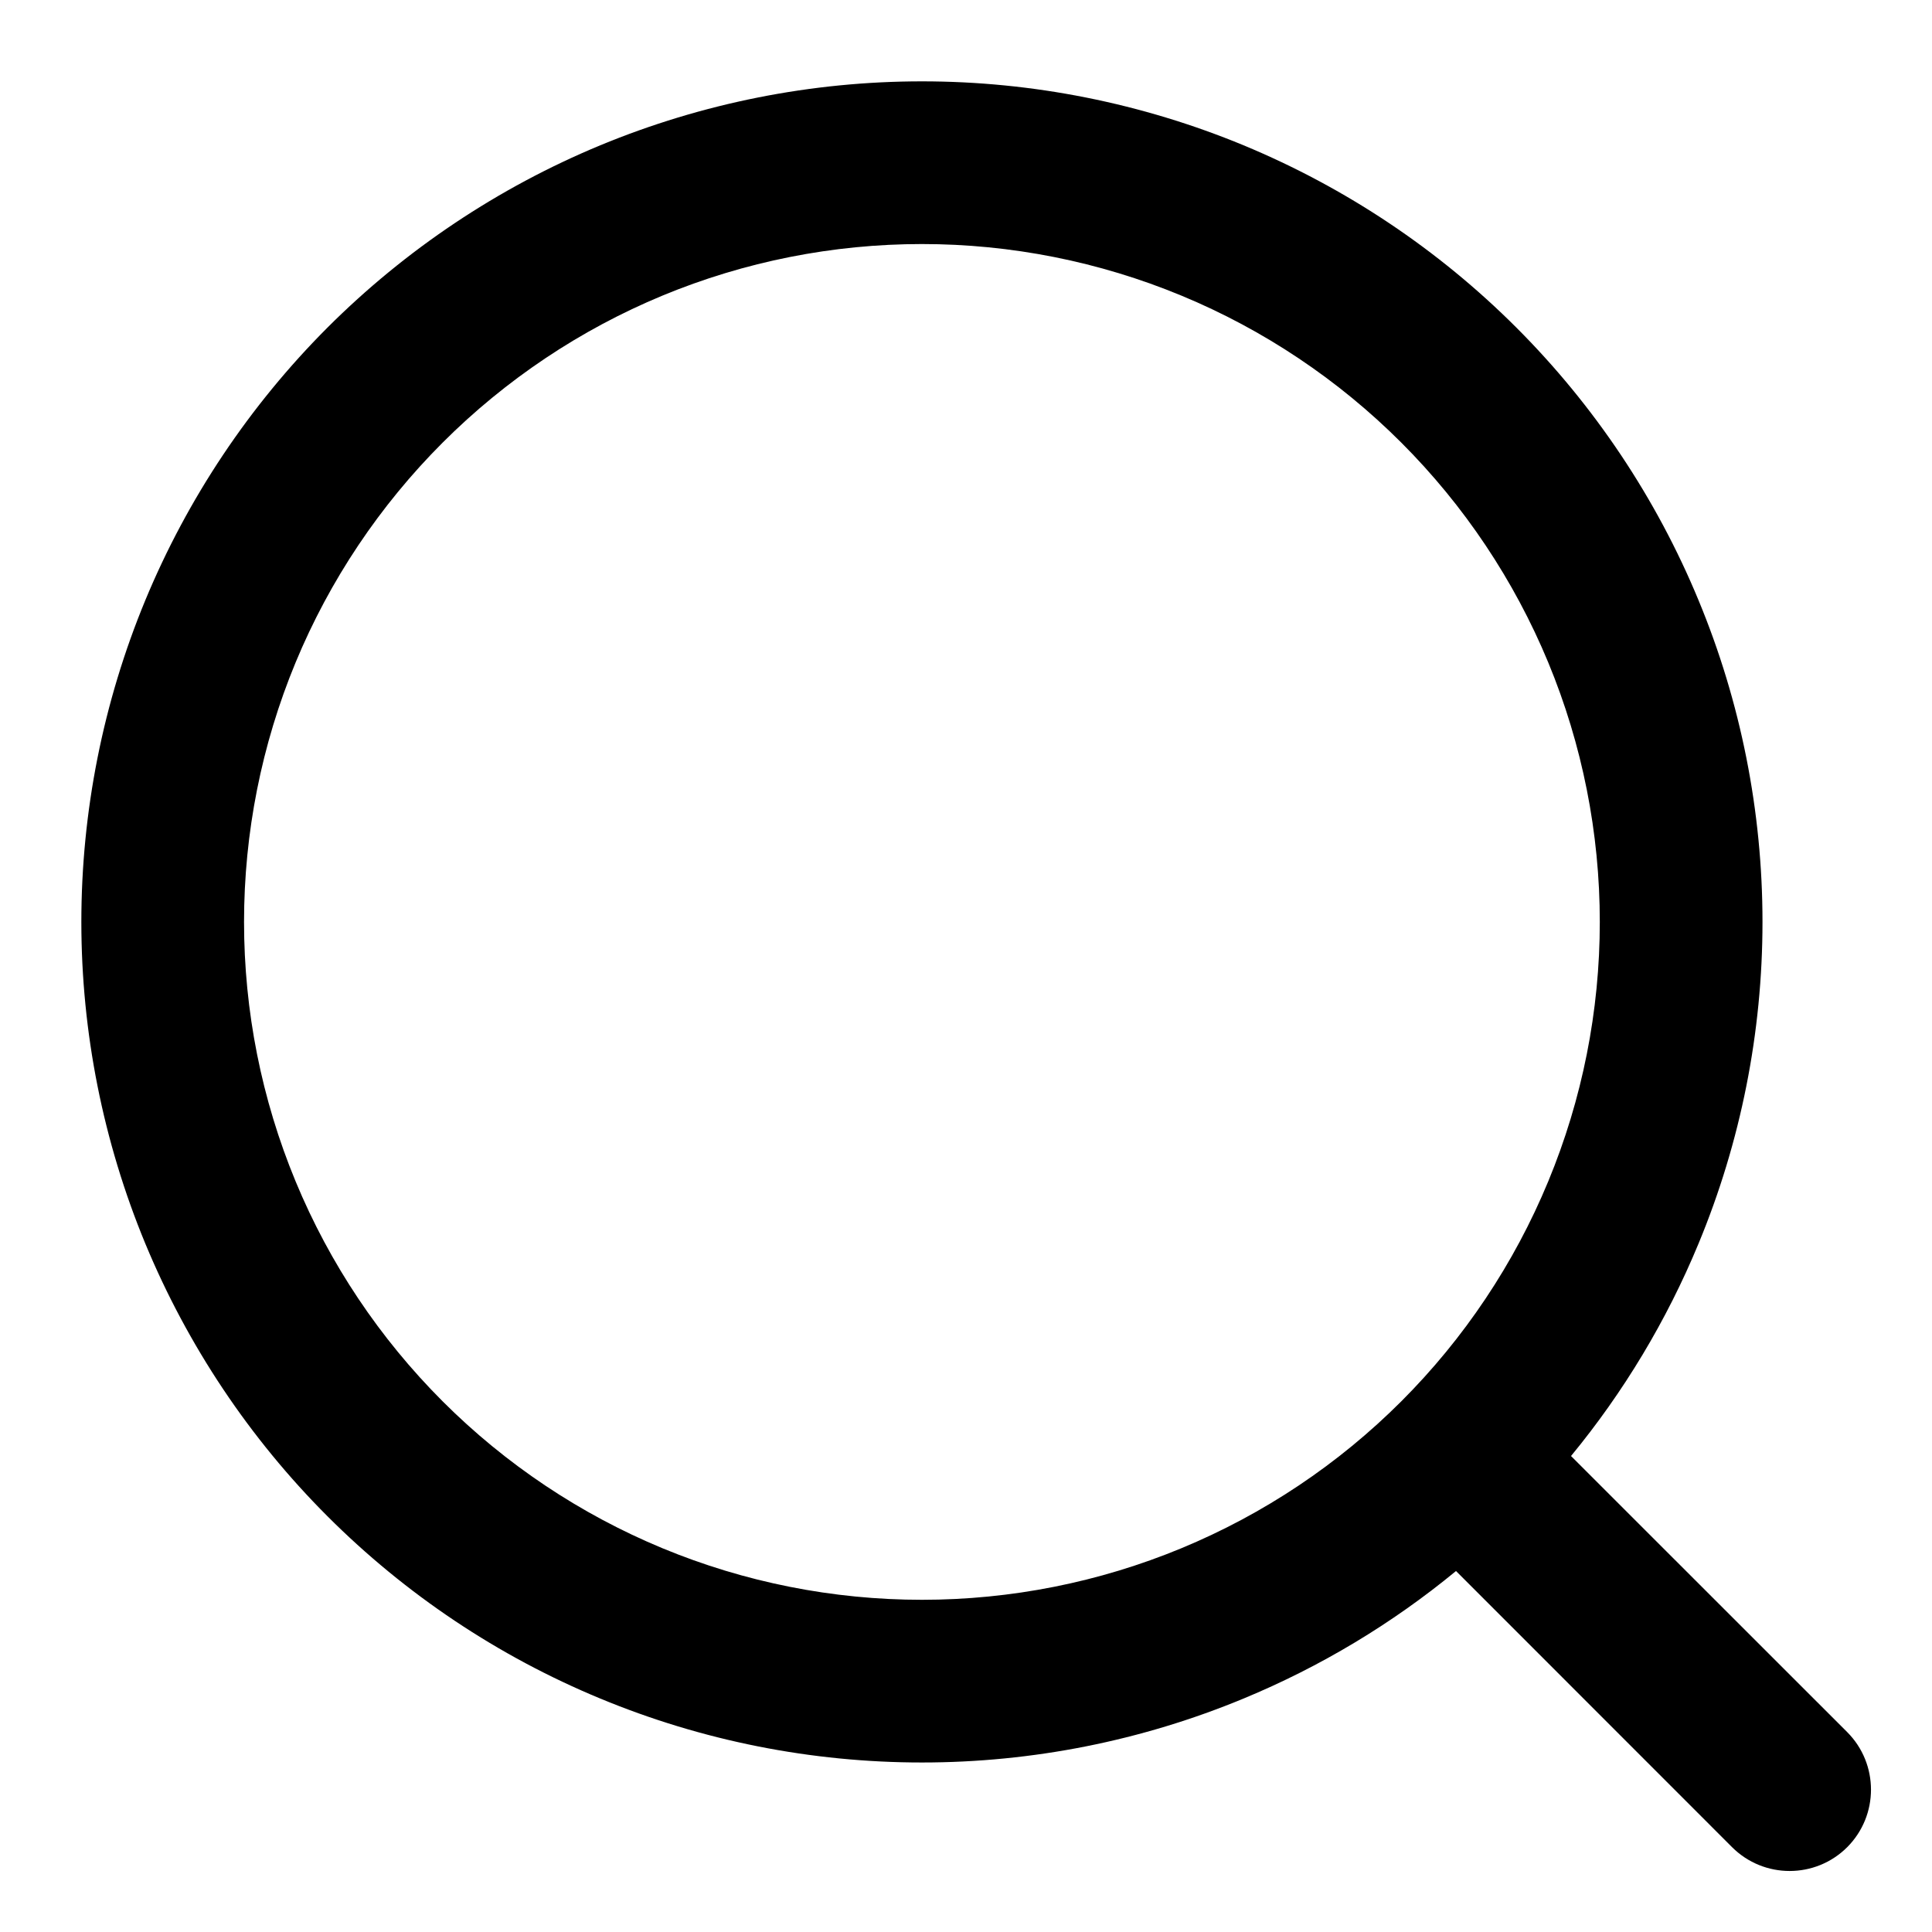
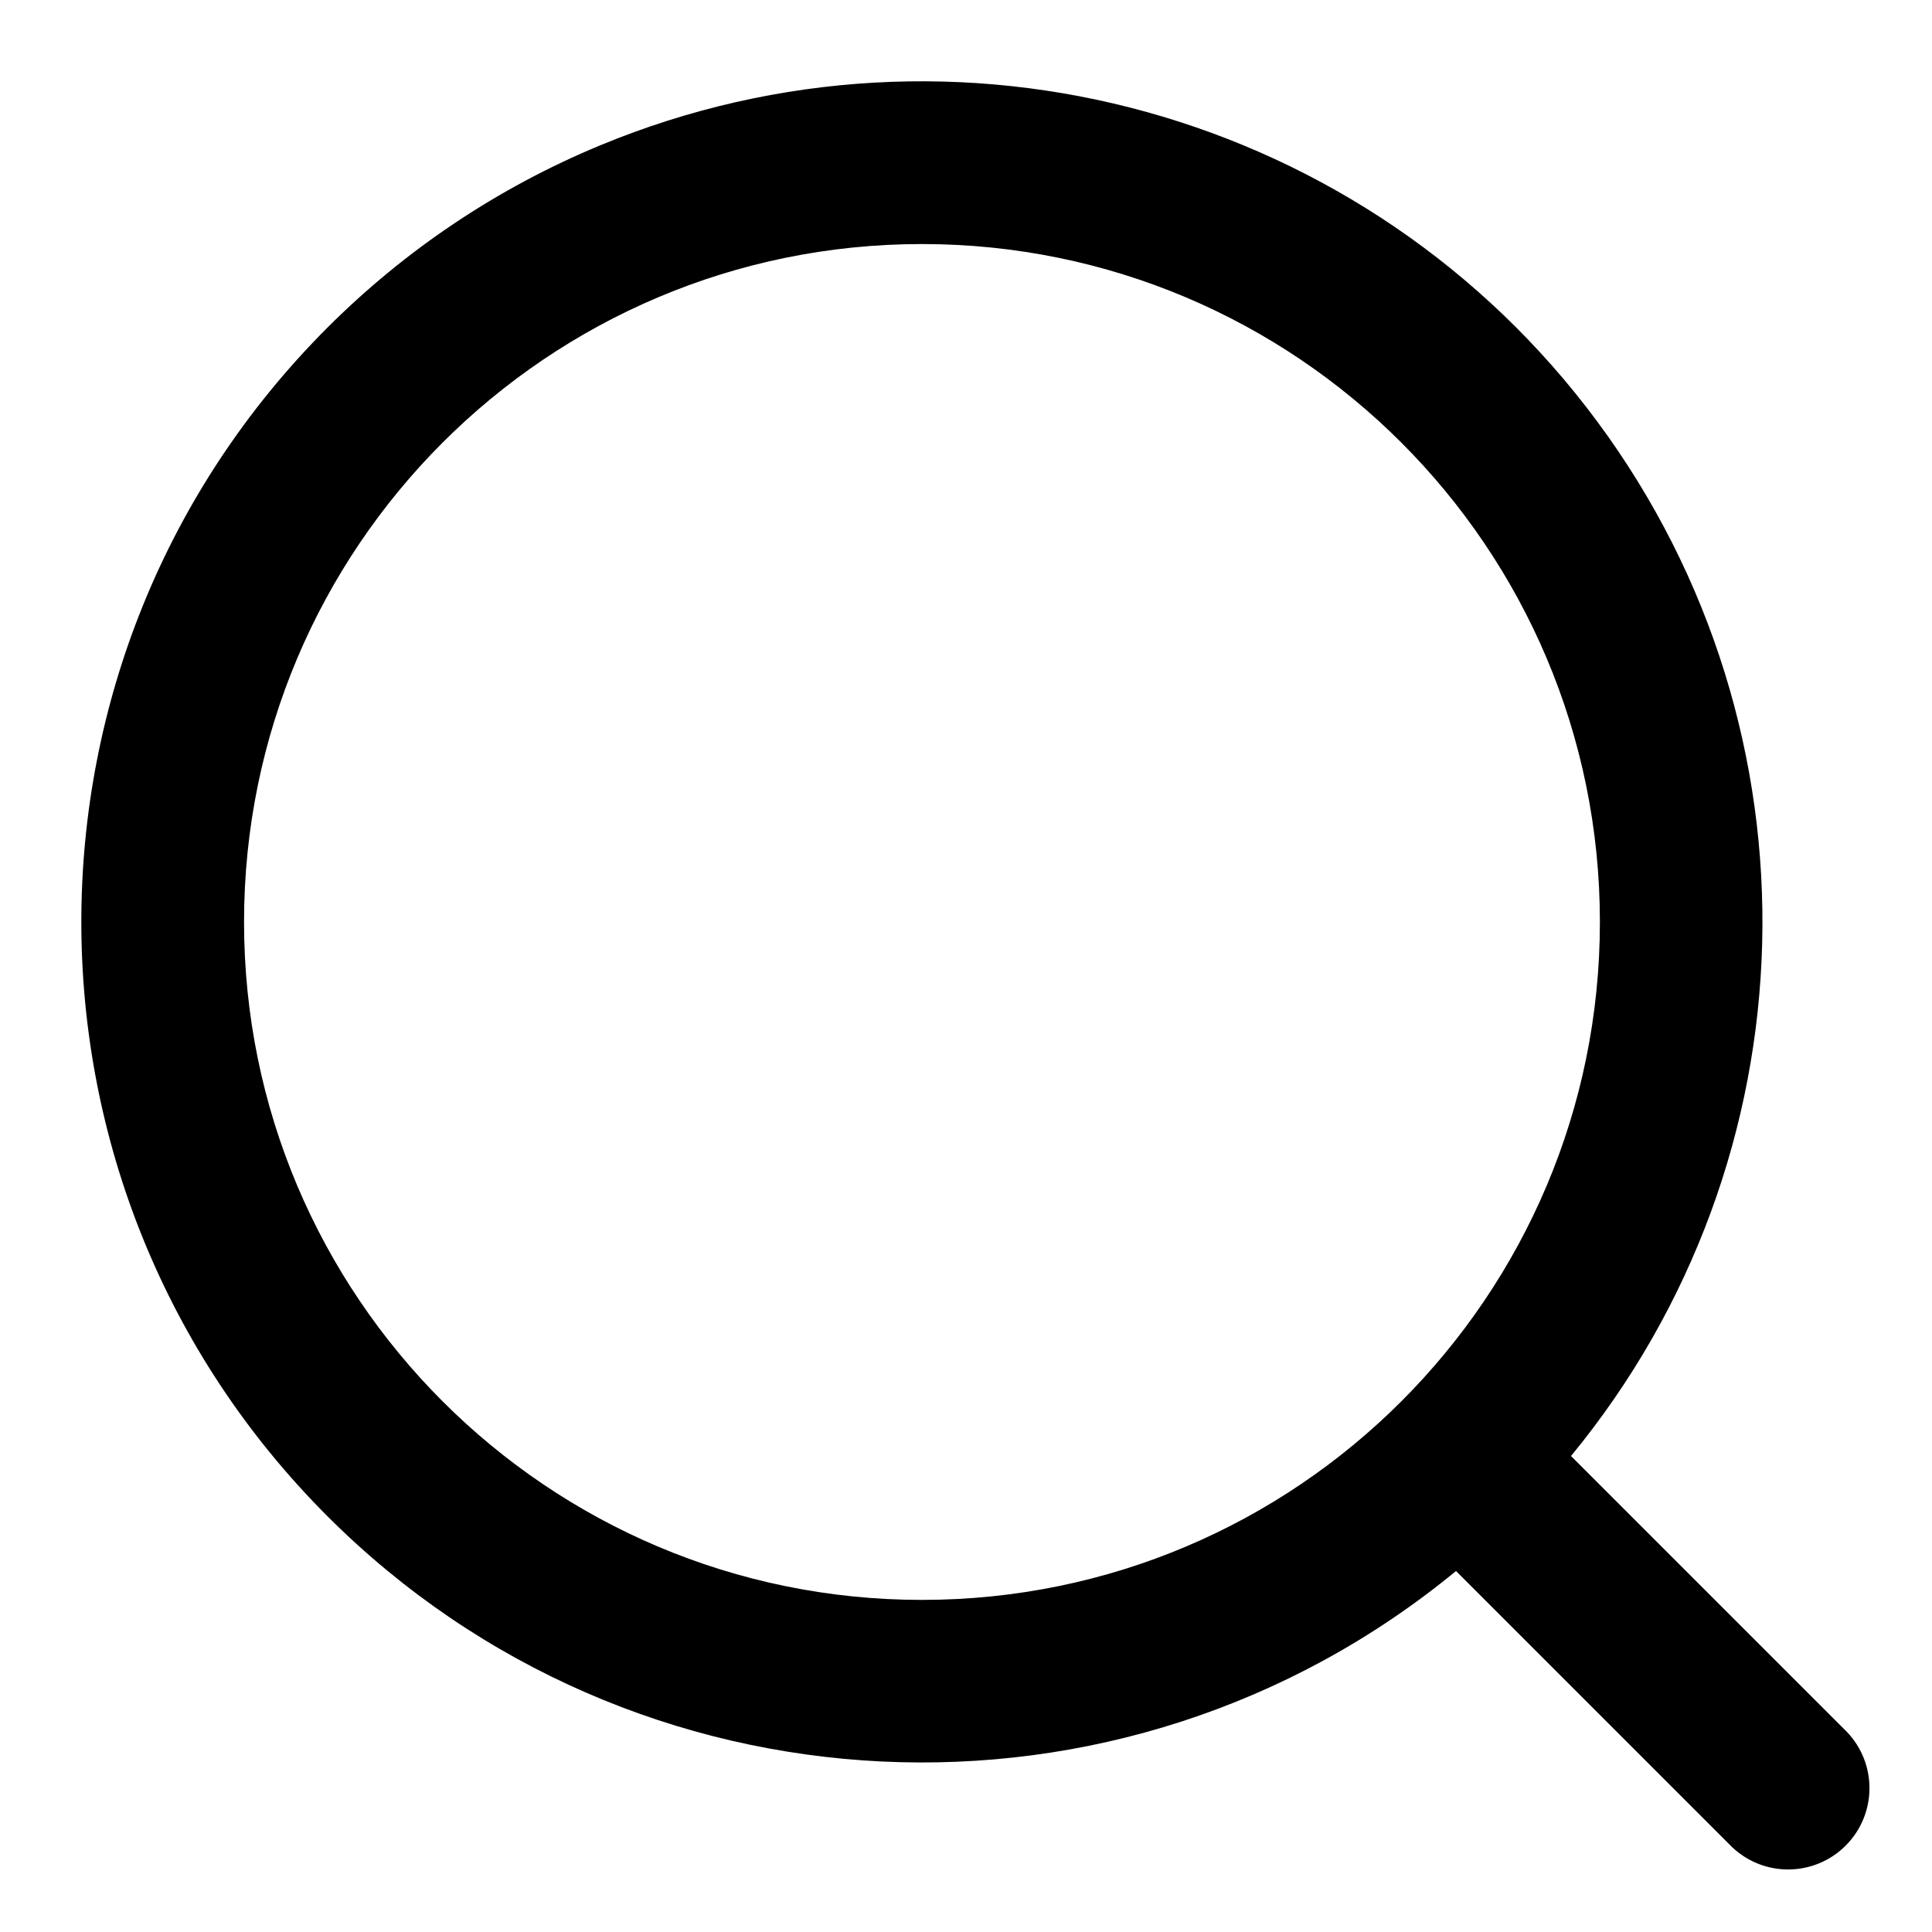
- <svg xmlns="http://www.w3.org/2000/svg" width="18" height="18" viewBox="-0.8 -0.8 19 19" fill="currentColor">
-   <path fill-rule="evenodd" clip-rule="evenodd" d="M5.103 0.629C6.106 0.214 7.181 0 8.267 0C9.352 0 10.427 0.214 11.43 0.629C12.433 1.045 13.345 1.654 14.112 2.421C14.88 3.189 15.489 4.1 15.904 5.103C16.32 6.106 16.533 7.181 16.533 8.267C16.533 9.352 16.32 10.427 15.904 11.43C15.591 12.186 15.168 12.89 14.65 13.519L17.366 16.234C17.678 16.547 17.678 17.053 17.366 17.366C17.053 17.678 16.547 17.678 16.234 17.366L13.519 14.65C12.89 15.168 12.186 15.591 11.43 15.904C10.427 16.32 9.352 16.533 8.267 16.533C7.181 16.533 6.106 16.32 5.103 15.904C4.1 15.489 3.189 14.88 2.421 14.112C1.654 13.345 1.045 12.433 0.629 11.43C0.214 10.427 0 9.352 0 8.267C0 7.181 0.214 6.106 0.629 5.103C1.045 4.1 1.654 3.189 2.421 2.421C3.189 1.654 4.1 1.045 5.103 0.629ZM8.267 1.6C7.391 1.6 6.524 1.772 5.715 2.107C4.907 2.442 4.172 2.934 3.553 3.553C2.934 4.172 2.442 4.907 2.107 5.715C1.772 6.524 1.6 7.391 1.6 8.267C1.6 9.142 1.772 10.009 2.107 10.818C2.442 11.627 2.934 12.362 3.553 12.981C4.172 13.6 4.907 14.091 5.715 14.426C6.524 14.761 7.391 14.933 8.267 14.933C9.142 14.933 10.009 14.761 10.818 14.426C11.627 14.091 12.362 13.6 12.981 12.981C13.6 12.362 14.091 11.627 14.426 10.818C14.761 10.009 14.933 9.142 14.933 8.267C14.933 7.391 14.761 6.524 14.426 5.715C14.091 4.907 13.6 4.172 12.981 3.553C12.362 2.934 11.627 2.442 10.818 2.107C10.009 1.772 9.142 1.6 8.267 1.6Z" />
+ <svg xmlns="http://www.w3.org/2000/svg" width="18" height="18" fill="currentColor" viewBox="-0.8 -0.8 19 19">
+   <path fill-rule="evenodd" d="M5.103.629a8.267 8.267 0 0 1 9.547 12.89l2.715 2.715a.8.8 0 0 1-1.131 1.131l-2.715-2.715a8.268 8.268 0 0 1-11.098-.538 8.267 8.267 0 0 1 0-11.691A8.27 8.27 0 0 1 5.103.629M8.267 1.6a6.667 6.667 0 1 0 0 13.334 6.667 6.667 0 0 0 0-13.334" clip-rule="evenodd" />
</svg>
